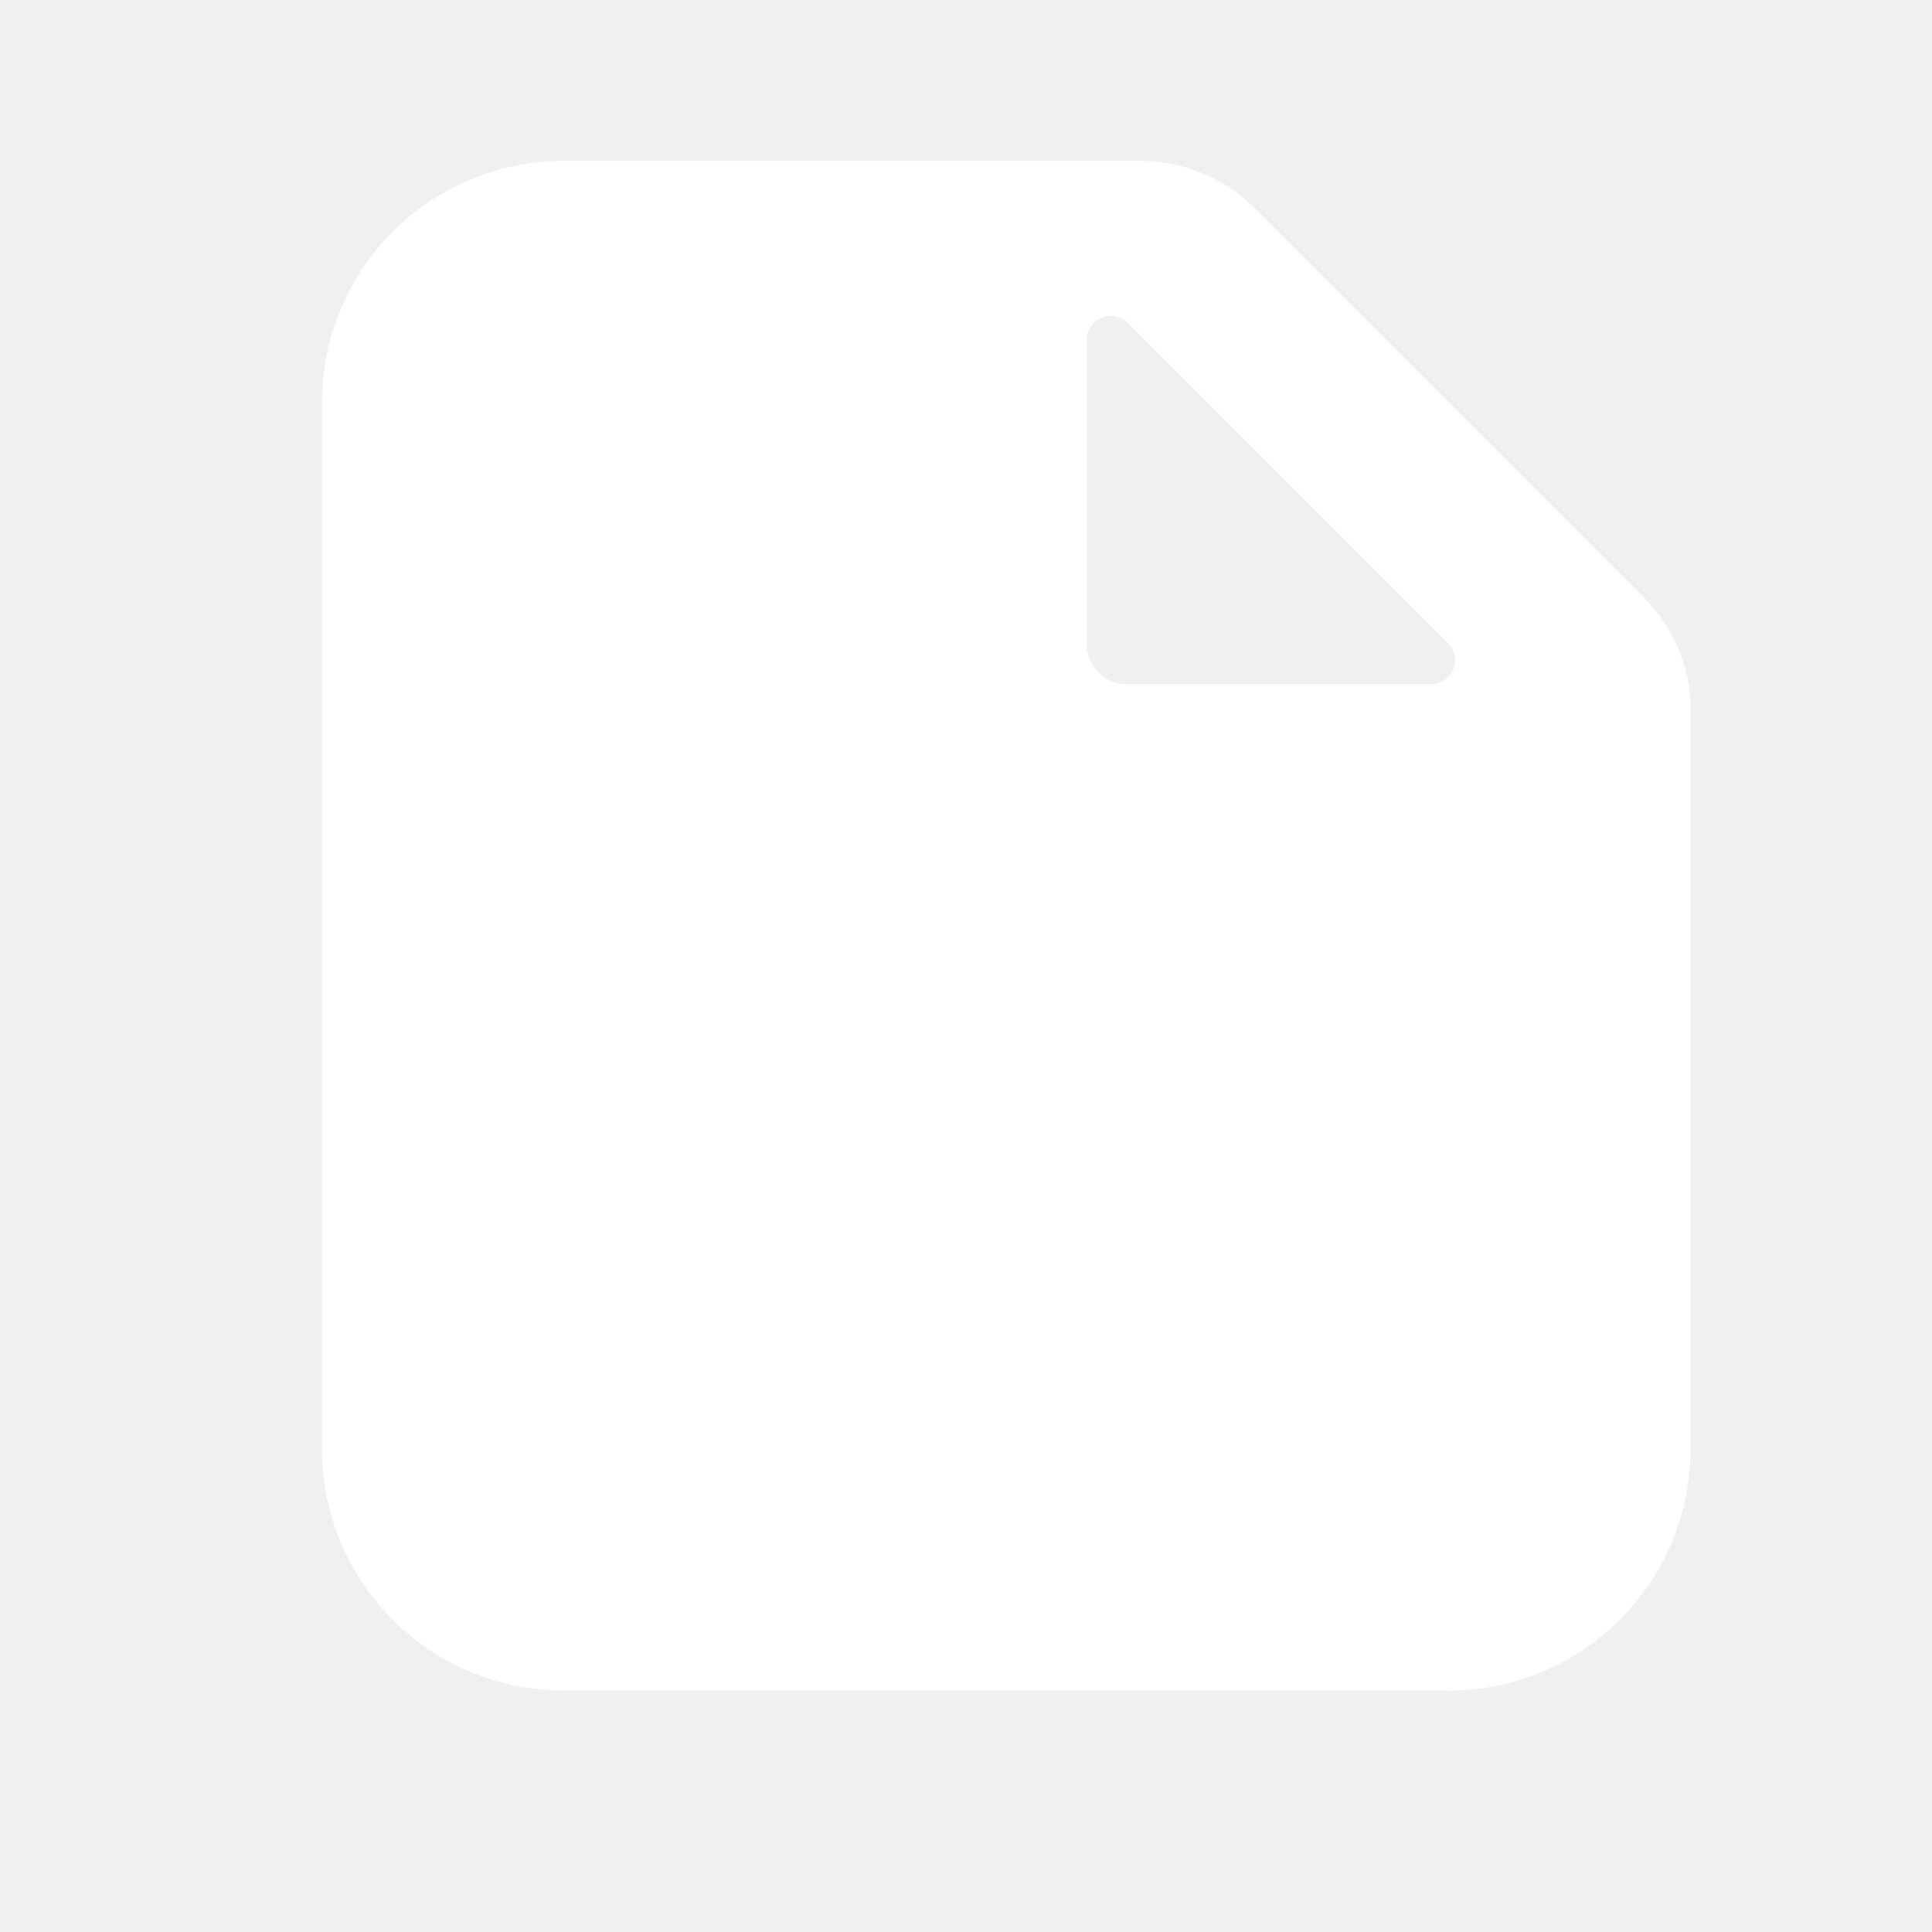
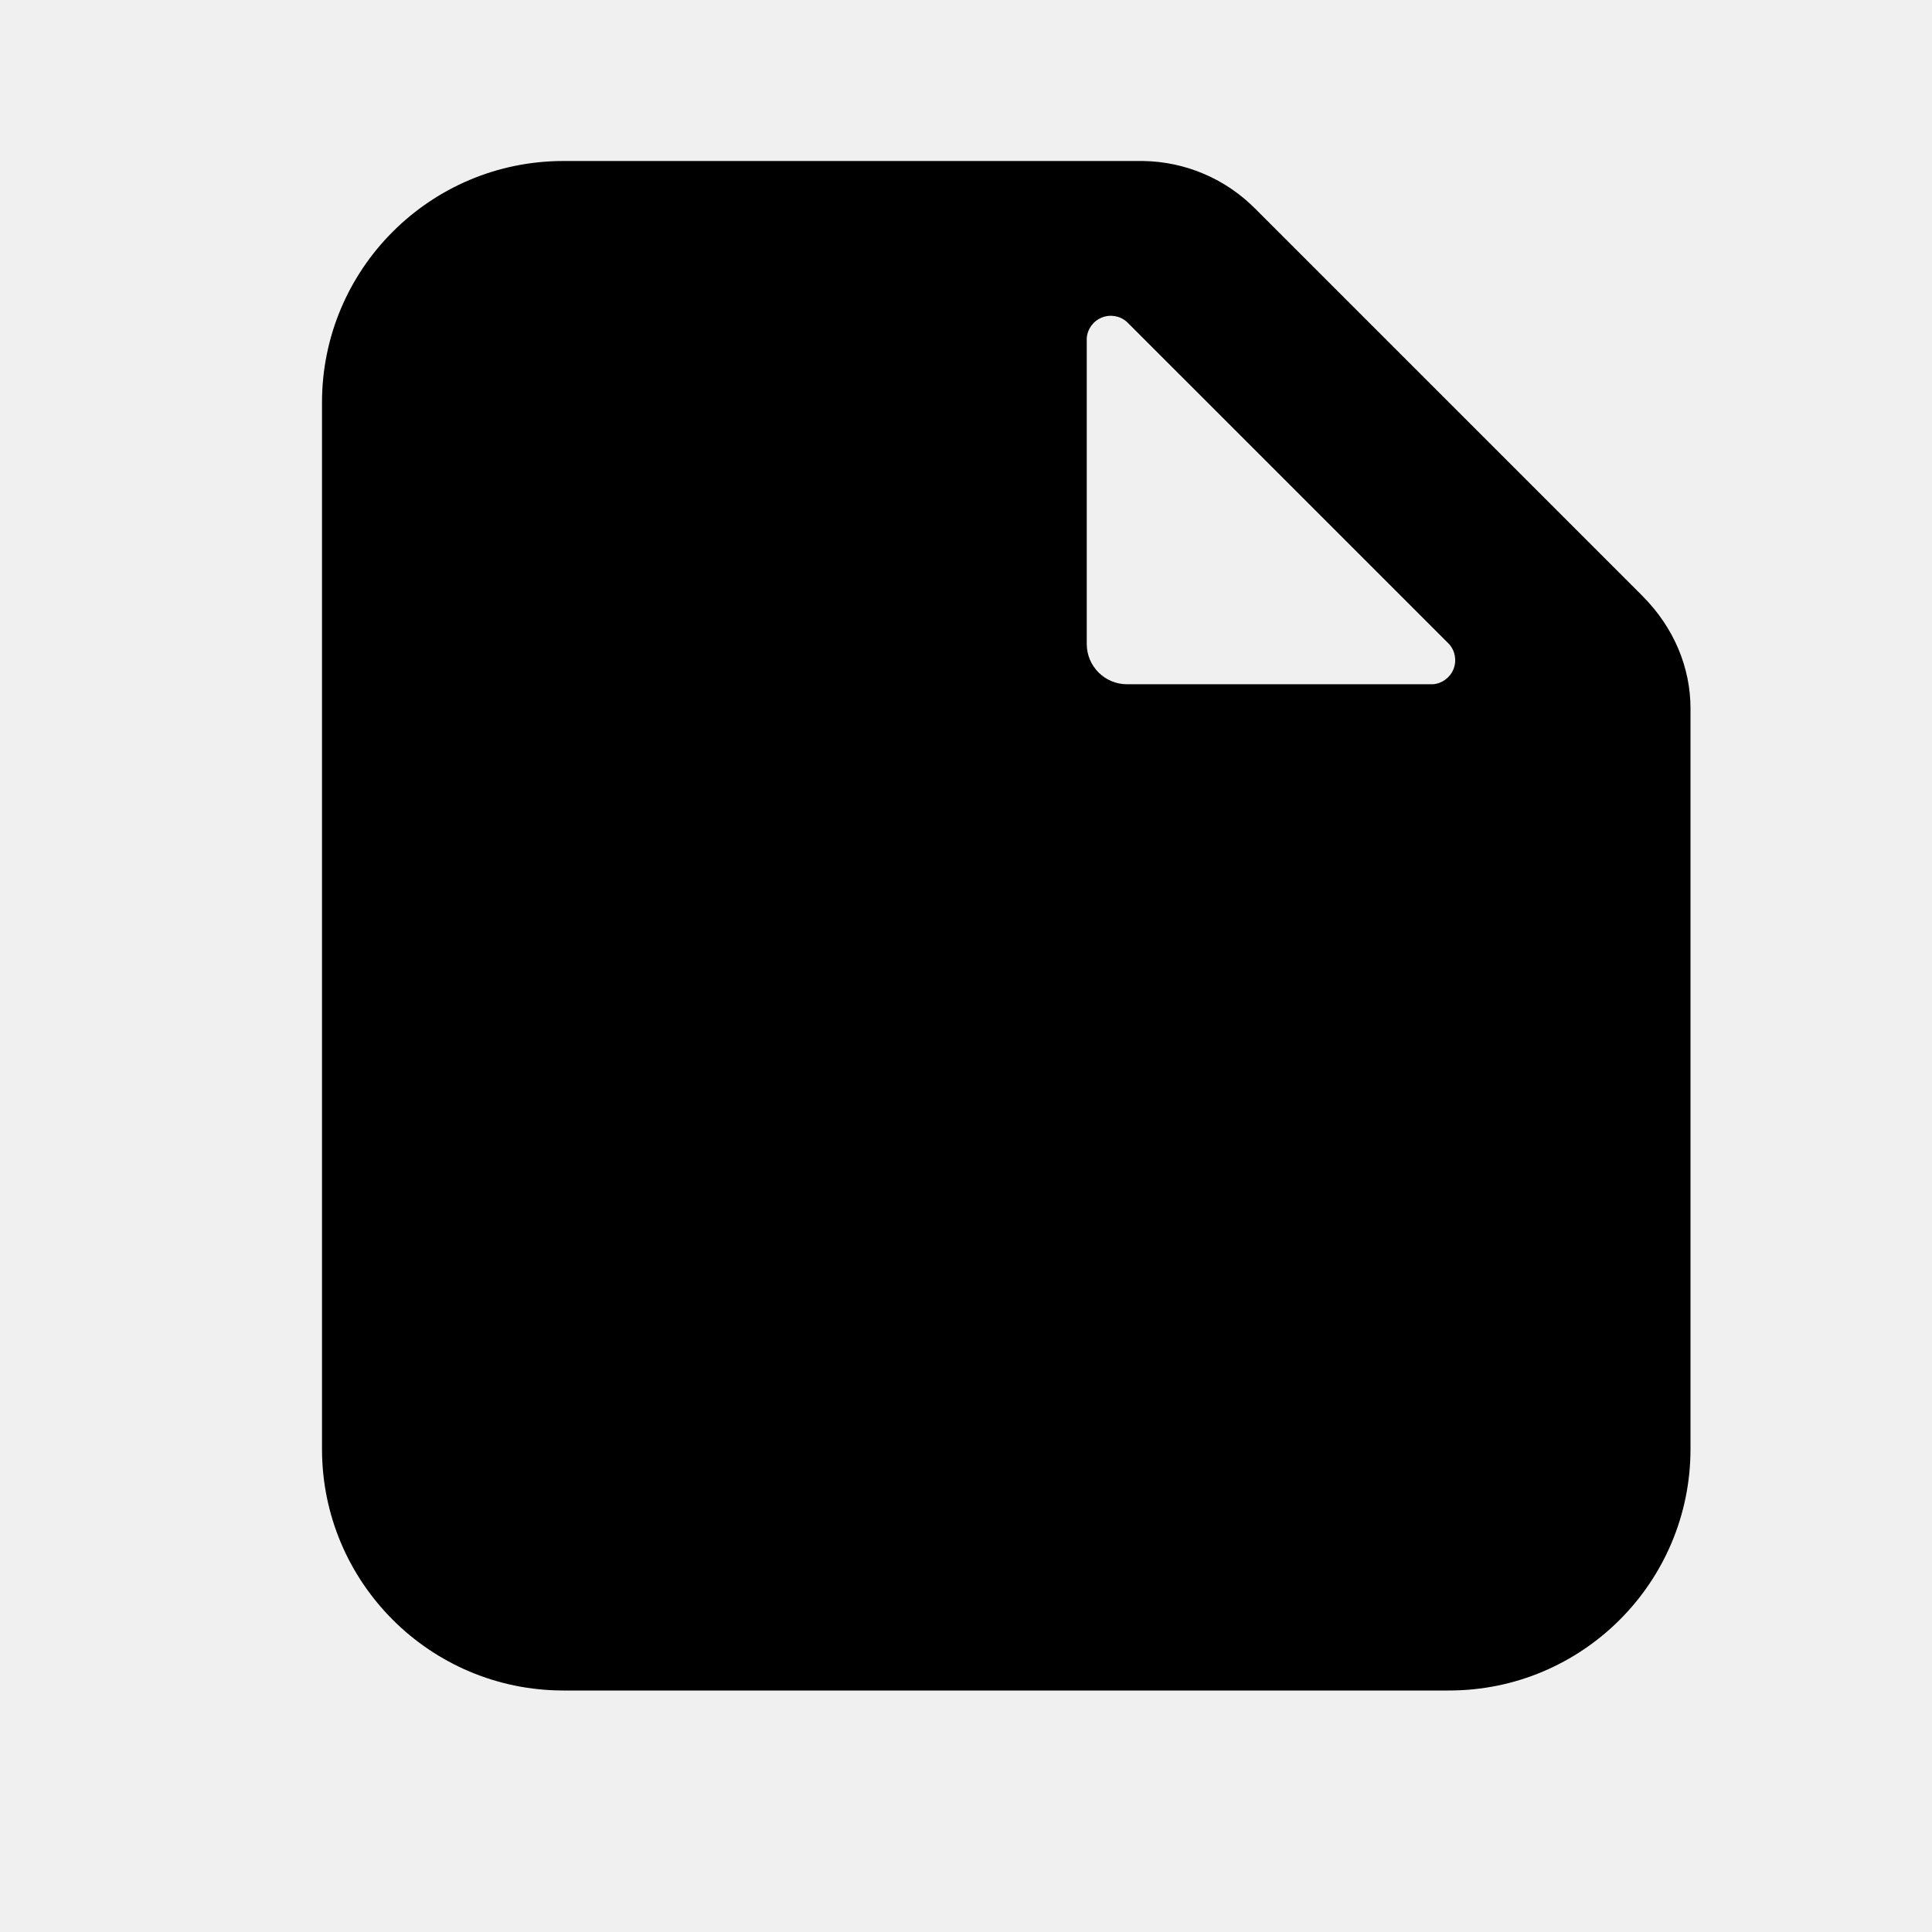
<svg xmlns="http://www.w3.org/2000/svg" width="24" height="24" viewBox="0 0 24 24">
-   <path fill="#fff" d="M4 5v13a3 3 0 003 3h11a3 3 0 003-3V8.8c0-.5-.2-1-.6-1.4l-4.8-4.8a2 2 0 00-1.4-.6H7a3 3 0 00-3 3zm10-1l4 4a.3.3 0 01-.2.5H14a.5.5 0 01-.5-.5V4.2A.3.3 0 0114 4z" />
+   <path fill="currentColor" d="M4 5v13a3 3 0 003 3h11a3 3 0 003-3V8.8c0-.5-.2-1-.6-1.4l-4.8-4.8a2 2 0 00-1.4-.6H7a3 3 0 00-3 3zm10-1l4 4a.3.3 0 01-.2.5H14a.5.5 0 01-.5-.5V4.2A.3.3 0 0114 4z" />
</svg>
